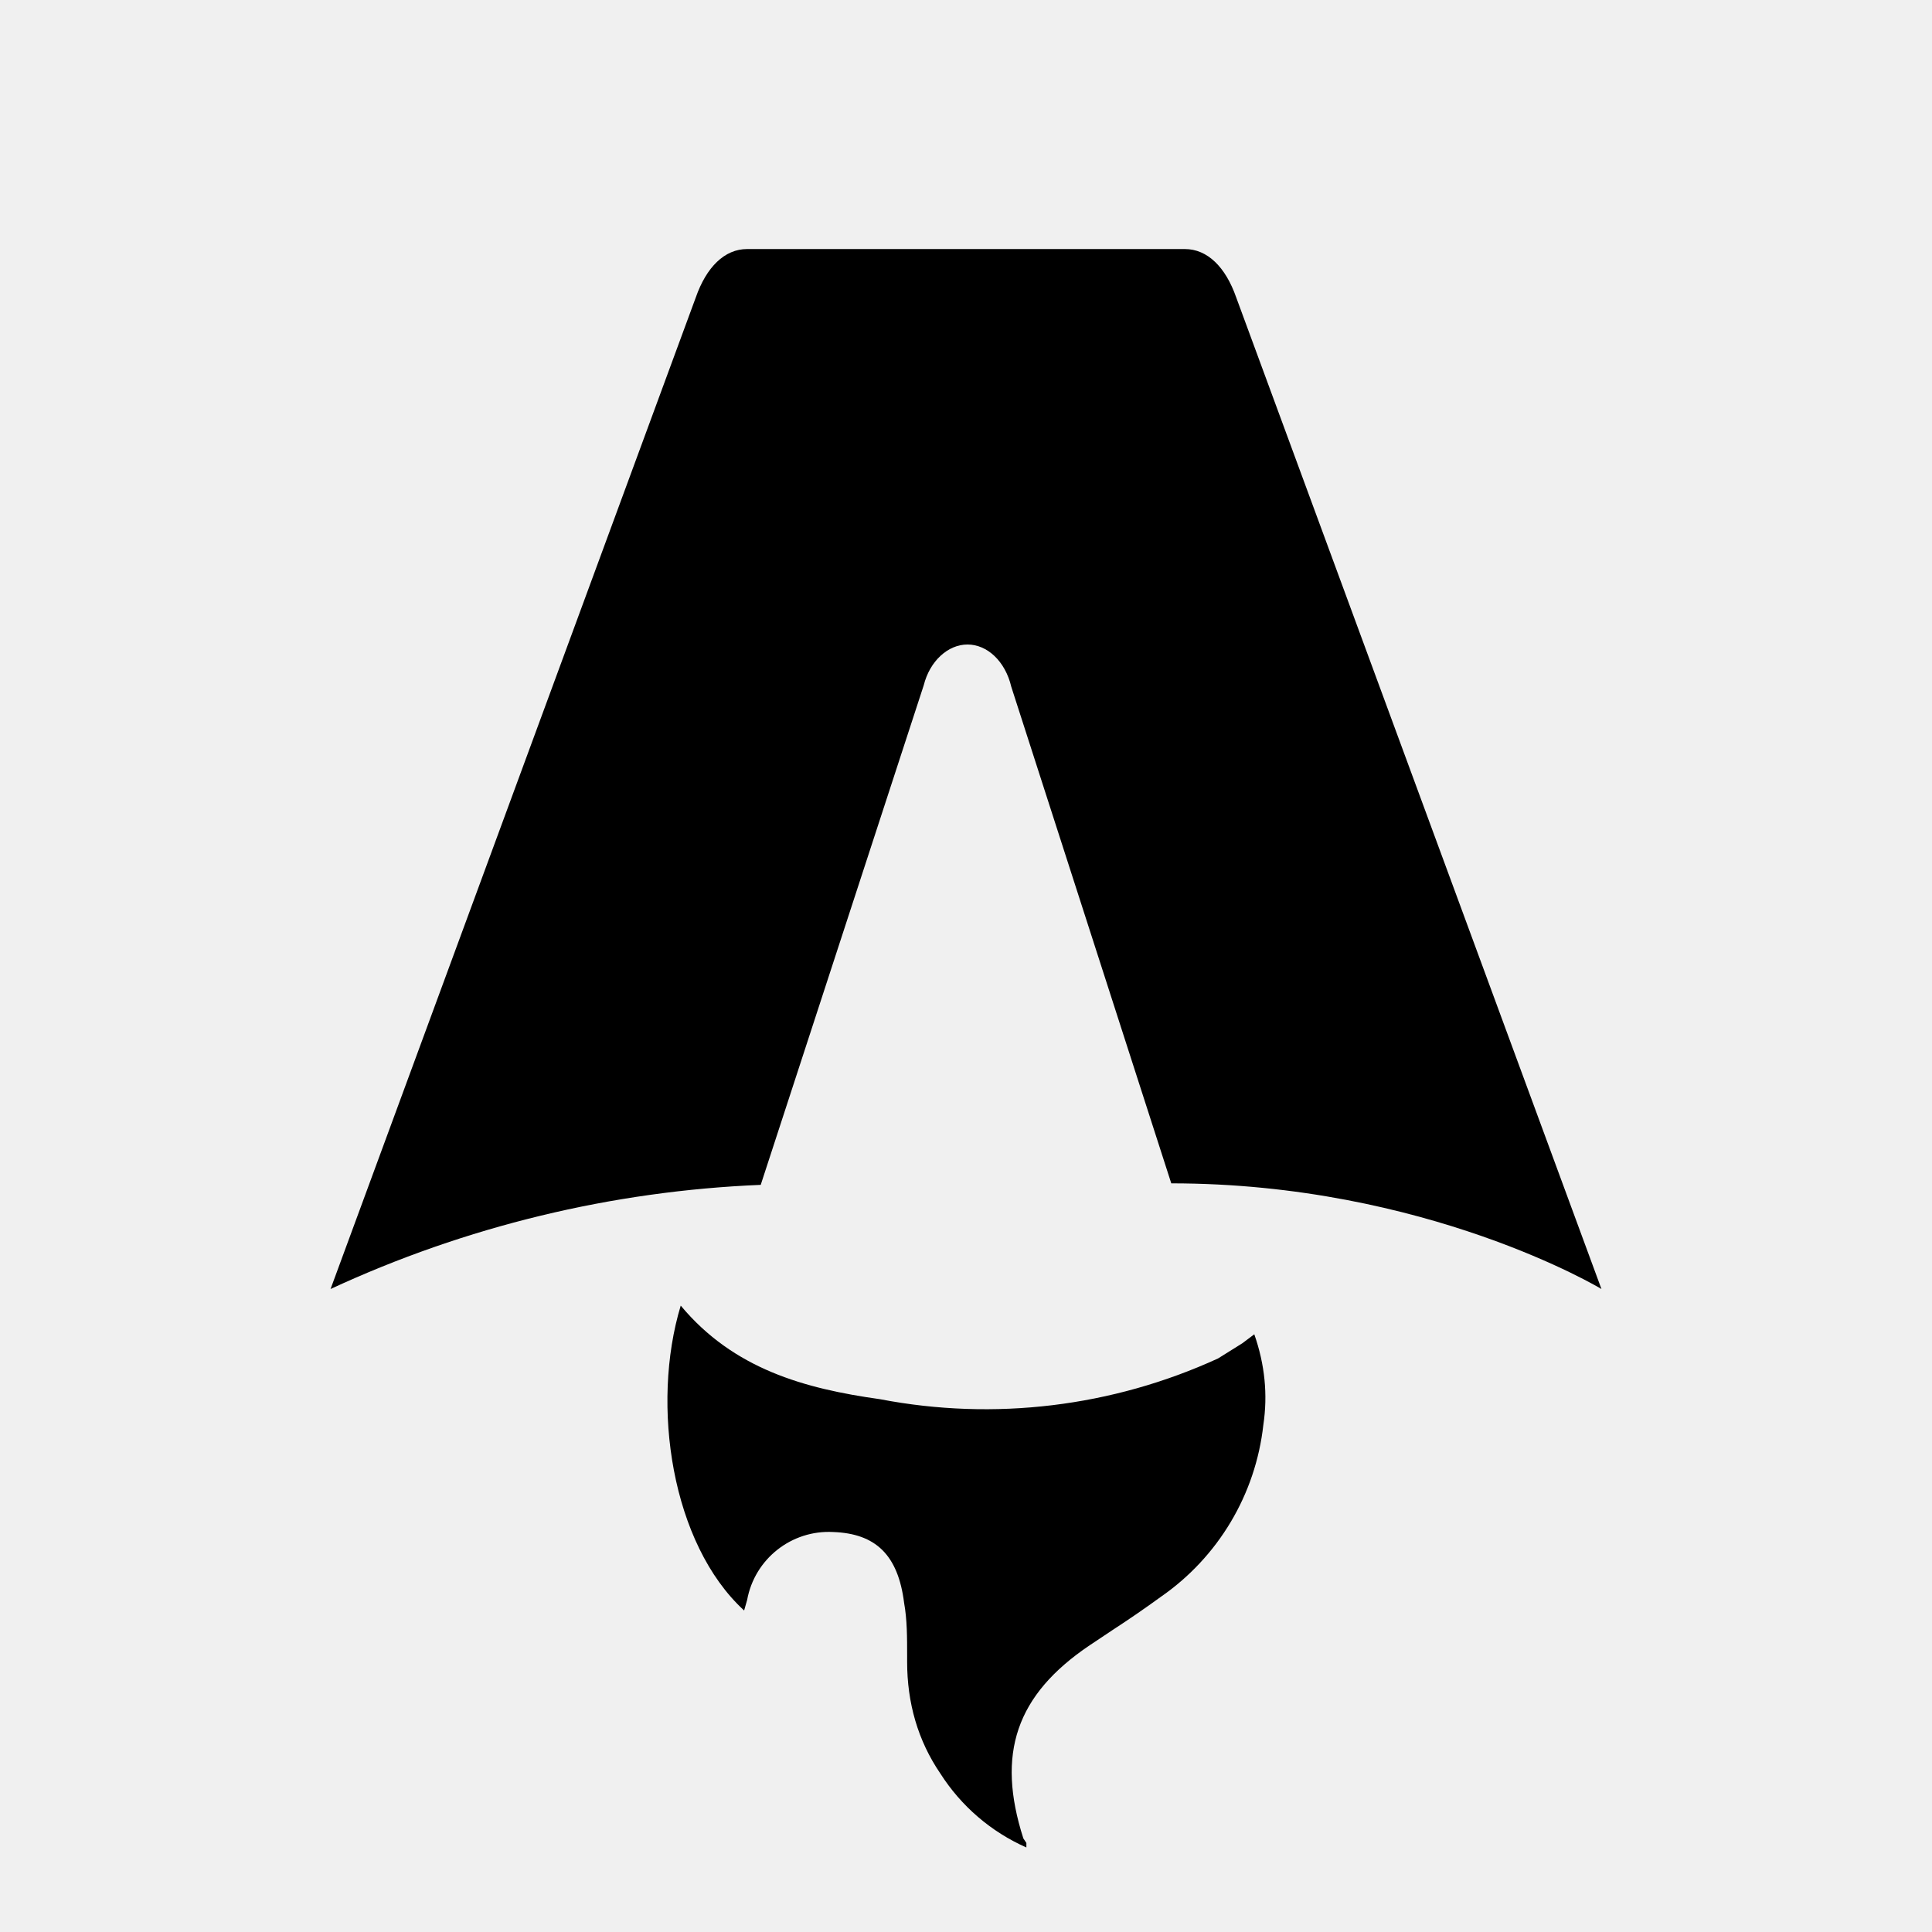
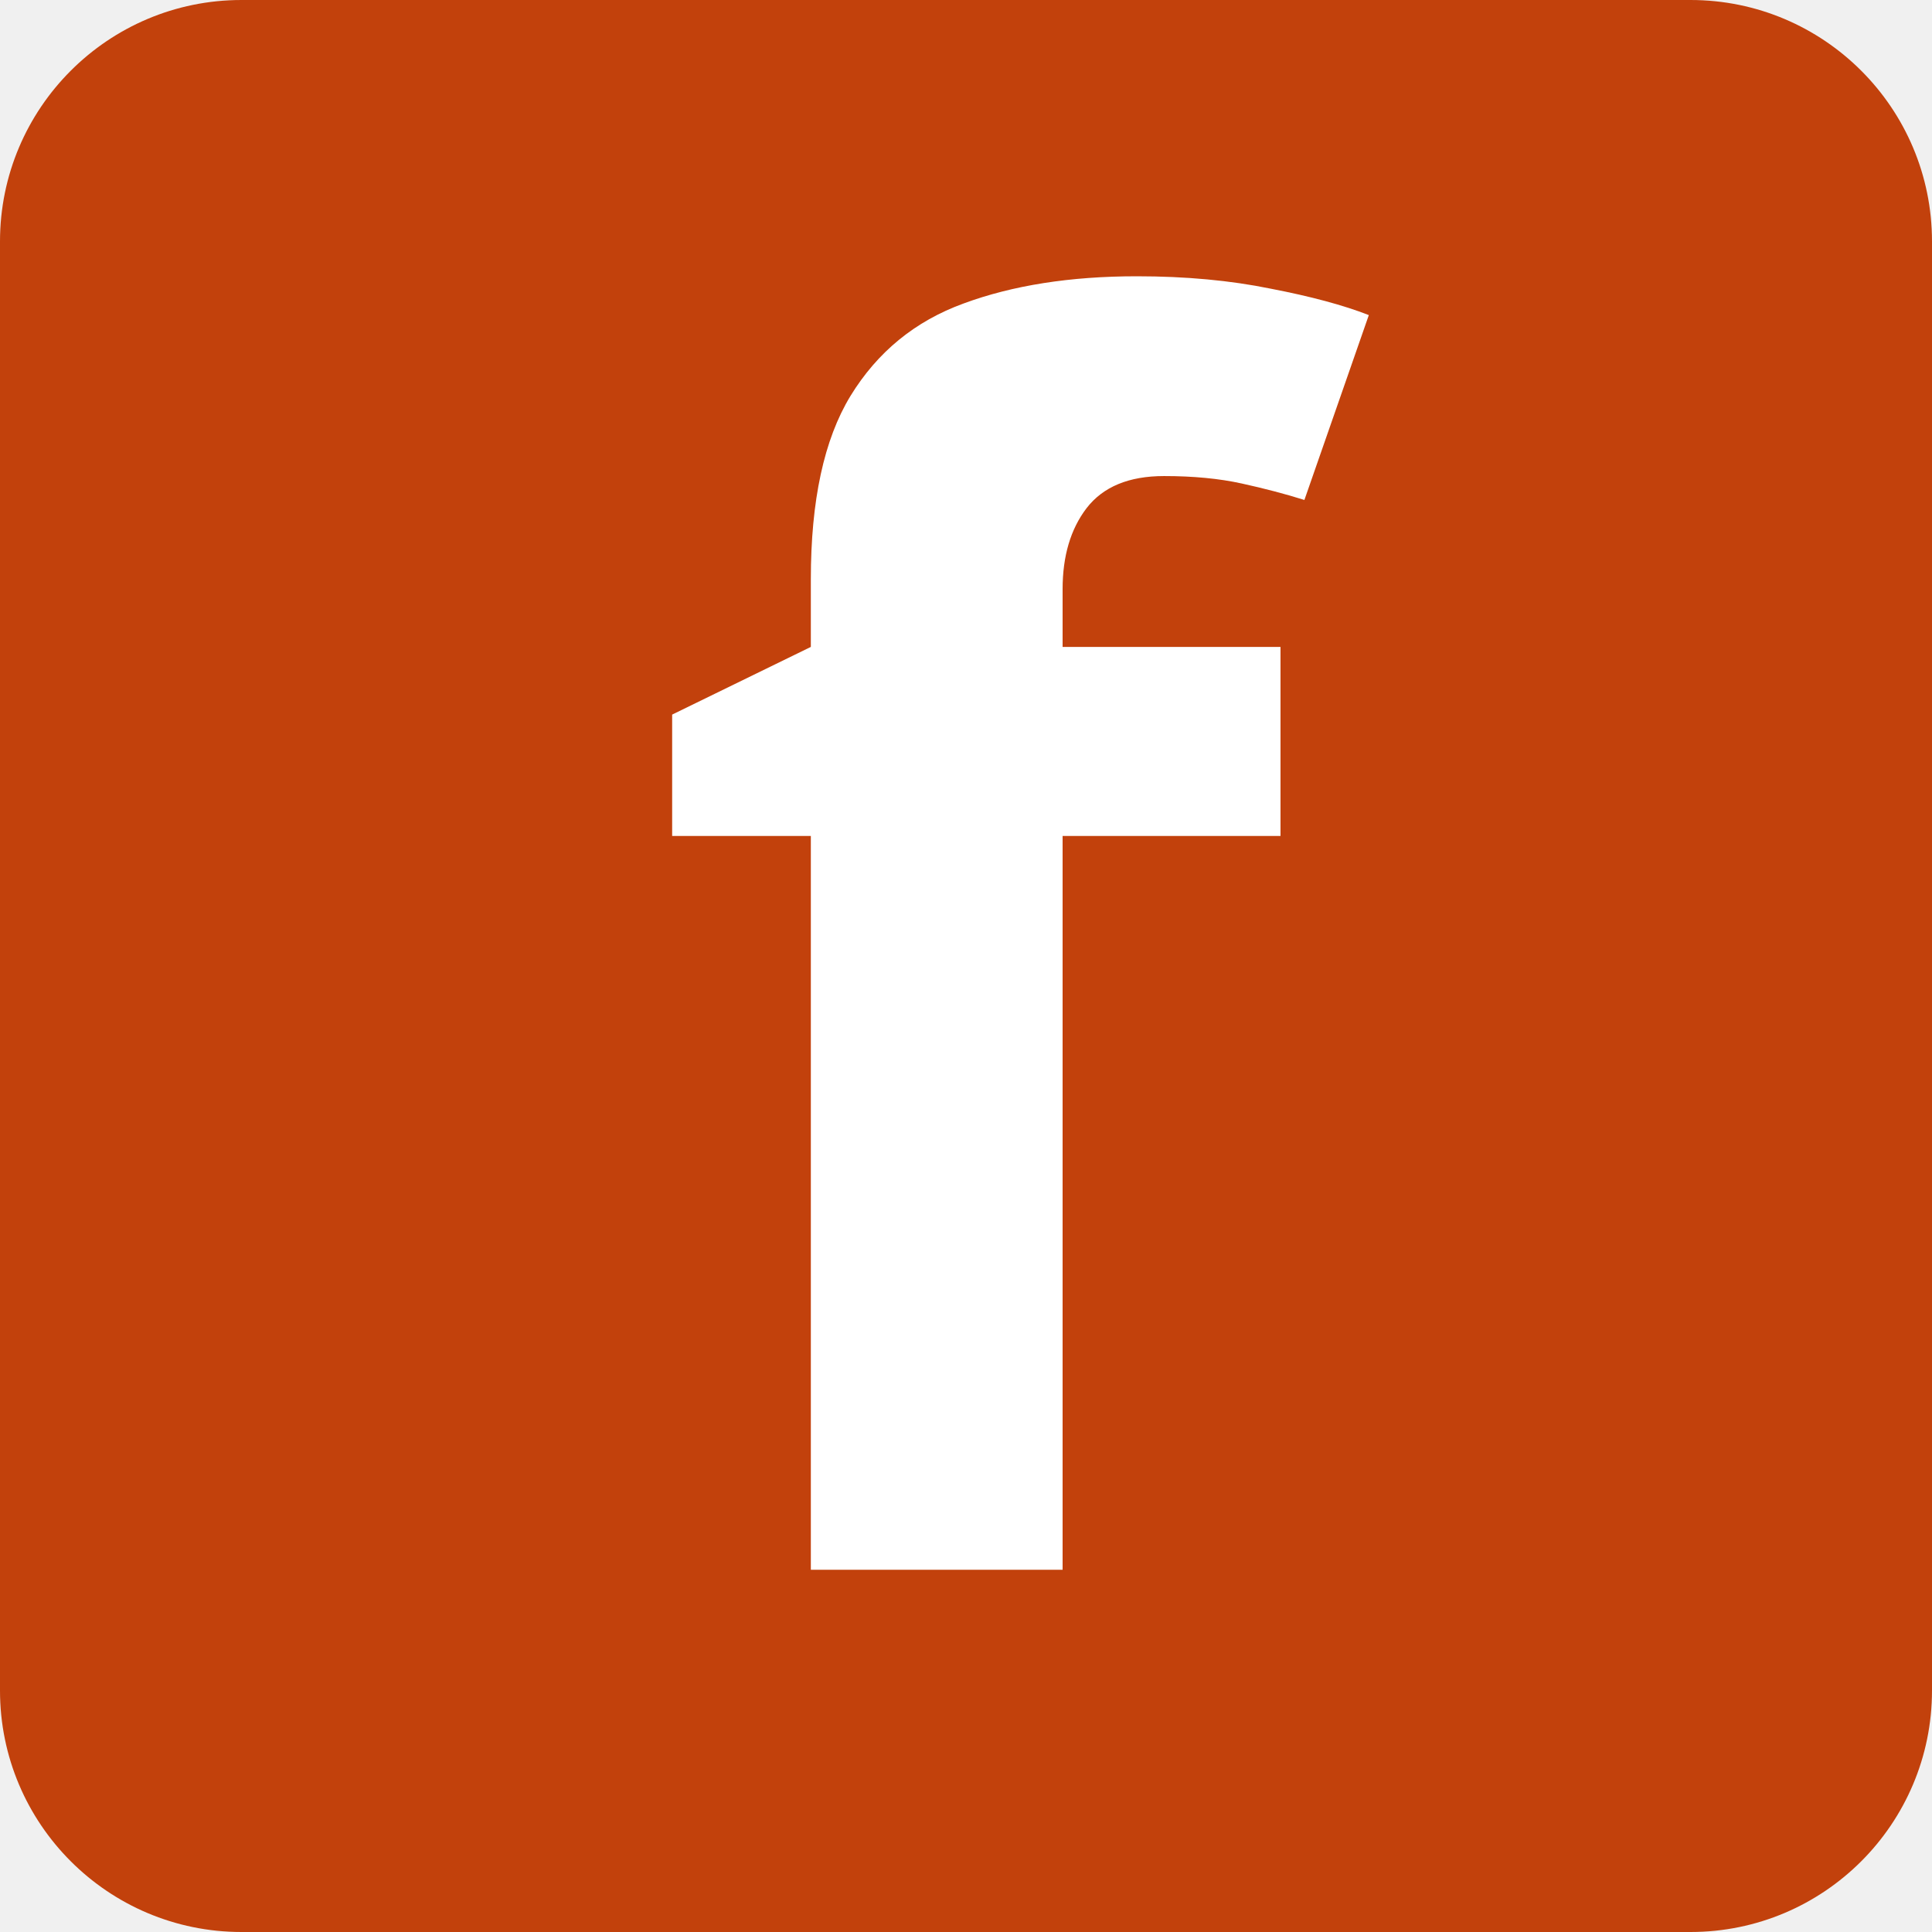
- <svg xmlns="http://www.w3.org/2000/svg" fill="none" viewBox="0 0 128 128">
-   <path d="M50.4 78.5a75.1 75.1 0 0 0-28.5 6.9l24.2-65.7c.7-2 1.9-3.2 3.4-3.2h29c1.5 0 2.7 1.2 3.4 3.2l24.2 65.7s-11.6-7-28.5-7L67 45.5c-.4-1.7-1.6-2.8-2.9-2.8-1.3 0-2.5 1.1-2.9 2.7L50.4 78.5Zm-1.1 28.2Zm-4.2-20.2c-2 6.6-.6 15.8 4.2 20.2a17.5 17.5 0 0 1 .2-.7 5.5 5.5 0 0 1 5.7-4.5c2.8.1 4.3 1.5 4.7 4.7.2 1.1.2 2.3.2 3.5v.4c0 2.7.7 5.2 2.2 7.4a13 13 0 0 0 5.7 4.9v-.3l-.2-.3c-1.8-5.6-.5-9.5 4.4-12.8l1.5-1a73 73 0 0 0 3.2-2.2 16 16 0 0 0 6.8-11.4c.3-2 .1-4-.6-6l-.8.6-1.6 1a37 37 0 0 1-22.4 2.7c-5-.7-9.7-2-13.2-6.2Z" />
-   <style>
-         path { fill: #000; }
-         @media (prefers-color-scheme: dark) {
-             path { fill: #FFF; }
-         }
-     </style>
+ <svg xmlns="http://www.w3.org/2000/svg" width="32" height="32" viewBox="0 0 32 32" fill="none">
+   <rect width="32" height="32" rx="4" fill="#C2410C" />
+   <path d="M21.209 13.846H17.6V26H13.43V13.846H11.133V11.836L13.43 10.715V9.594C13.43 8.29 13.648 7.279 14.086 6.559C14.533 5.829 15.157 5.319 15.959 5.027C16.77 4.727 17.727 4.576 18.83 4.576C19.641 4.576 20.38 4.645 21.045 4.781C21.71 4.909 22.253 5.055 22.672 5.219L21.605 8.281C21.287 8.181 20.94 8.09 20.566 8.008C20.193 7.926 19.764 7.885 19.281 7.885C18.698 7.885 18.27 8.062 17.996 8.418C17.732 8.764 17.6 9.211 17.6 9.758V10.715H21.209V13.846Z" fill="white" />
</svg>
